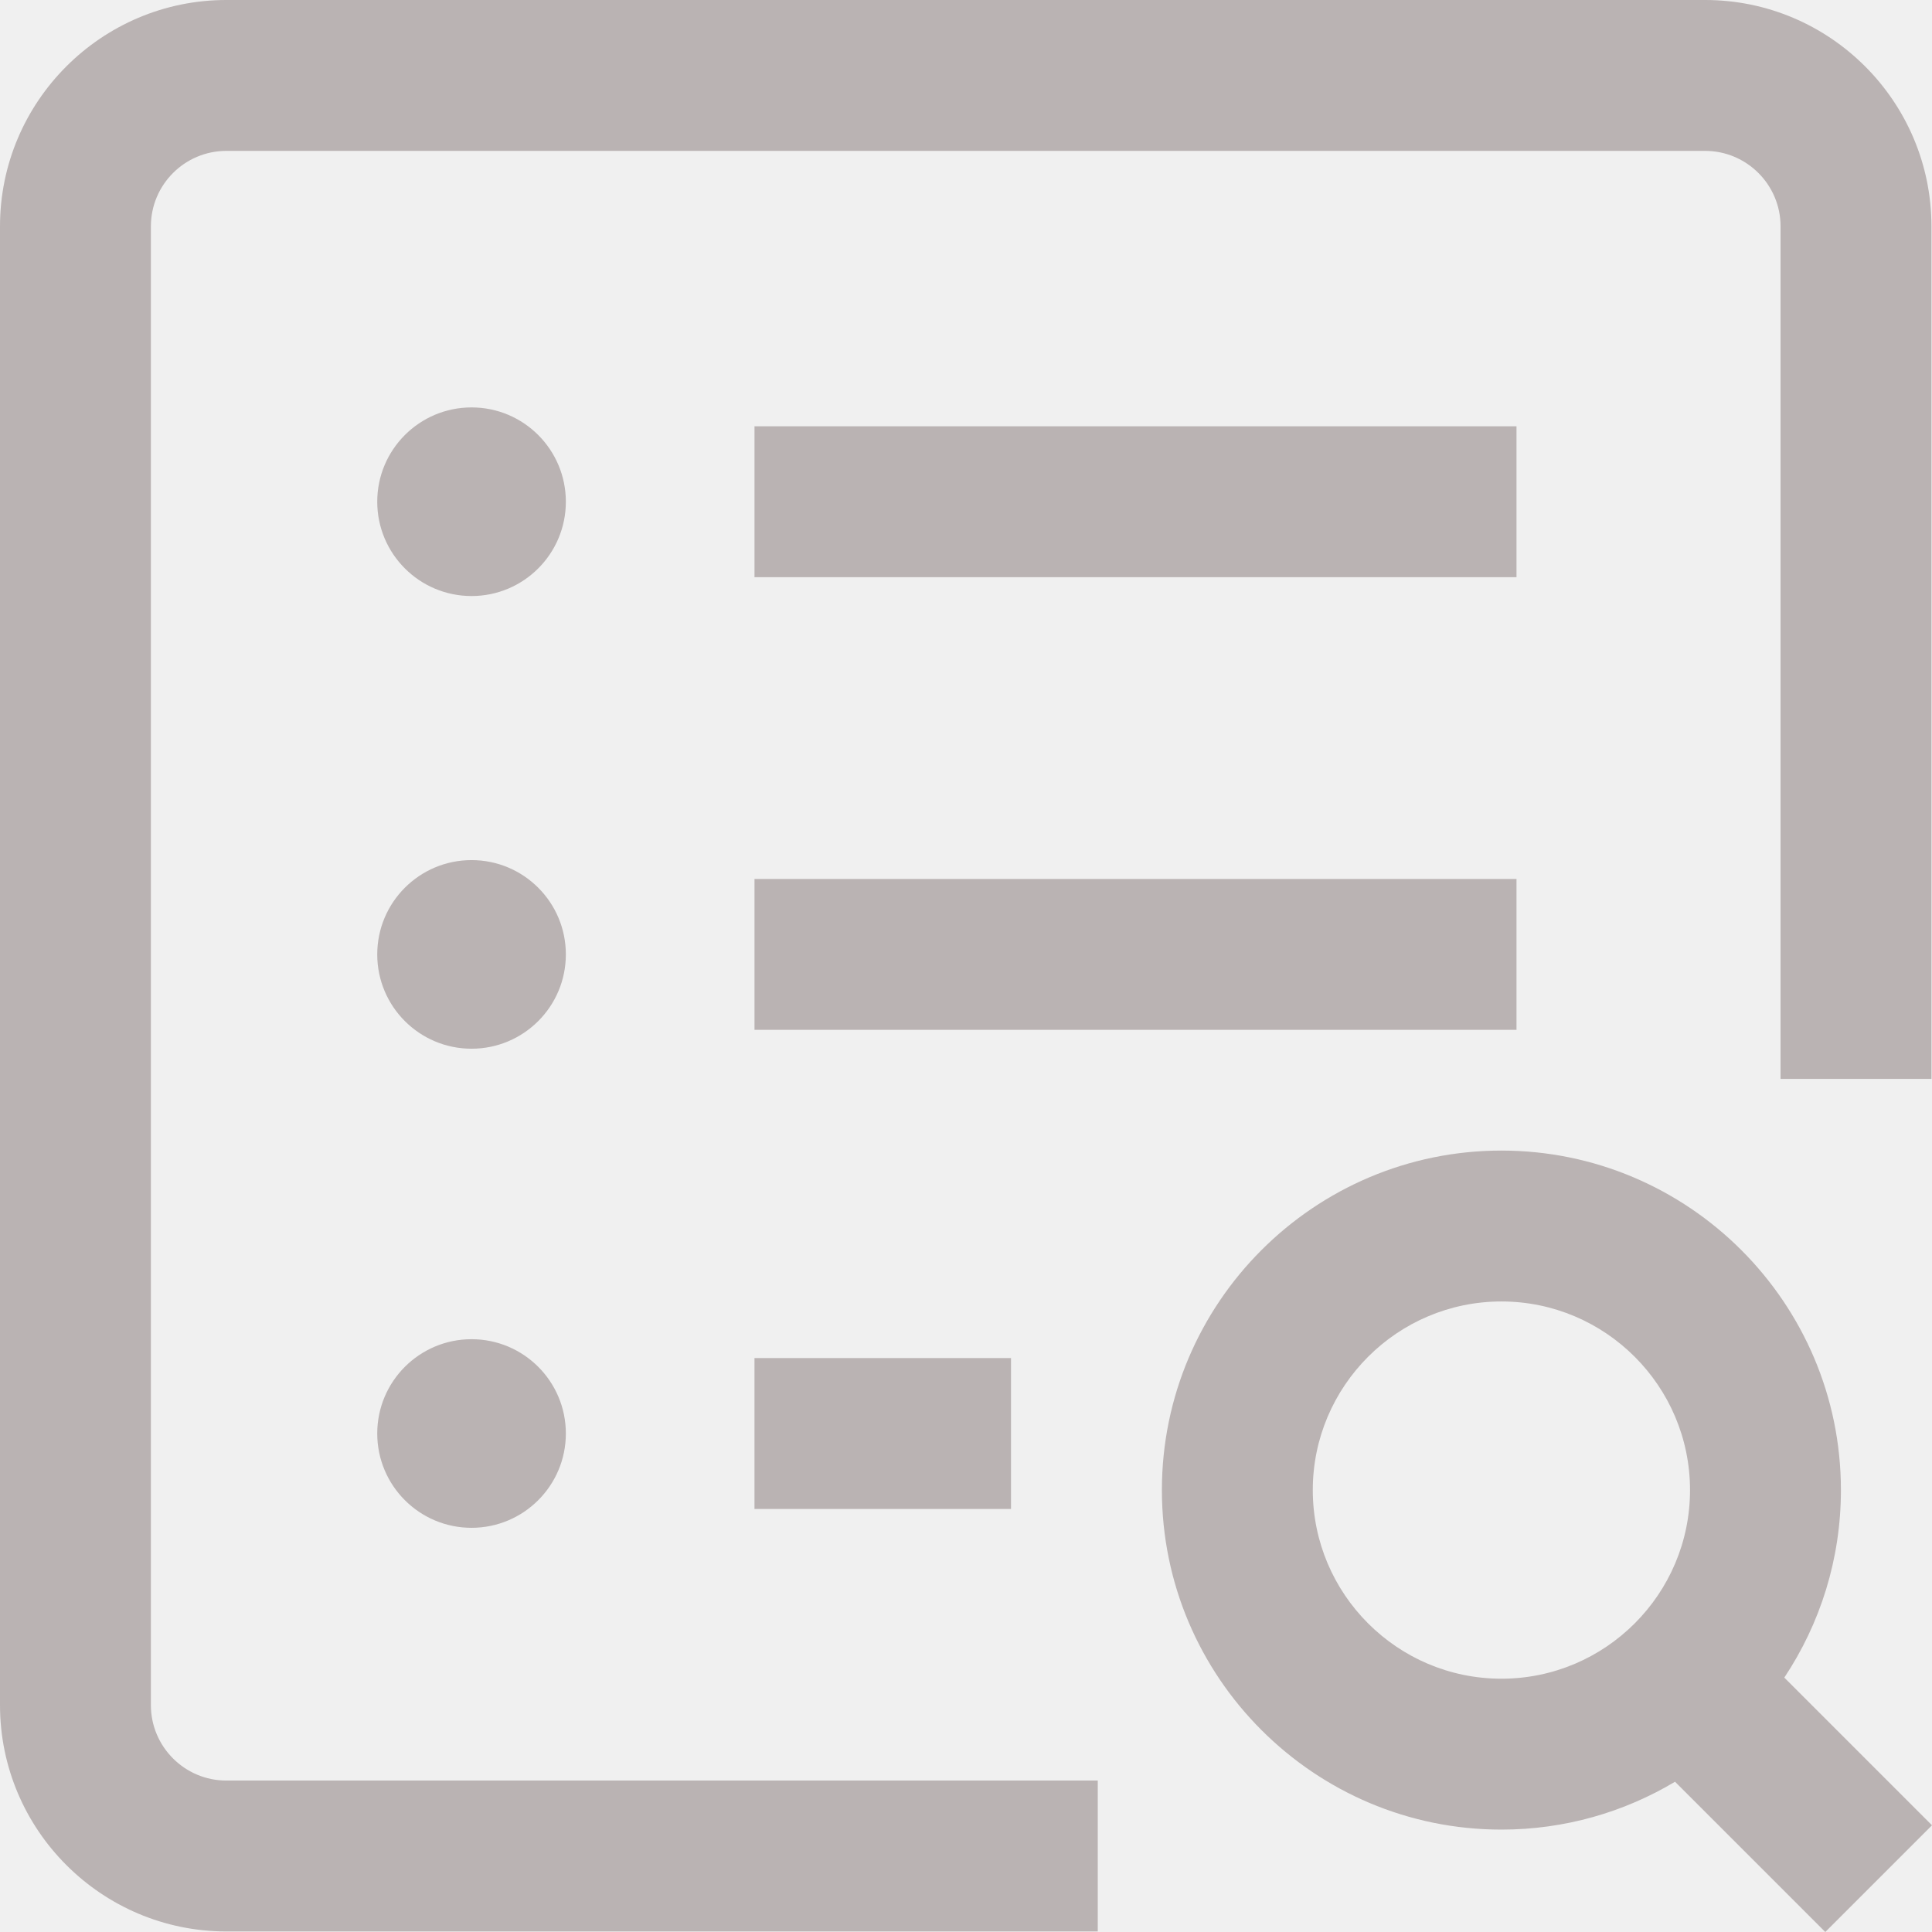
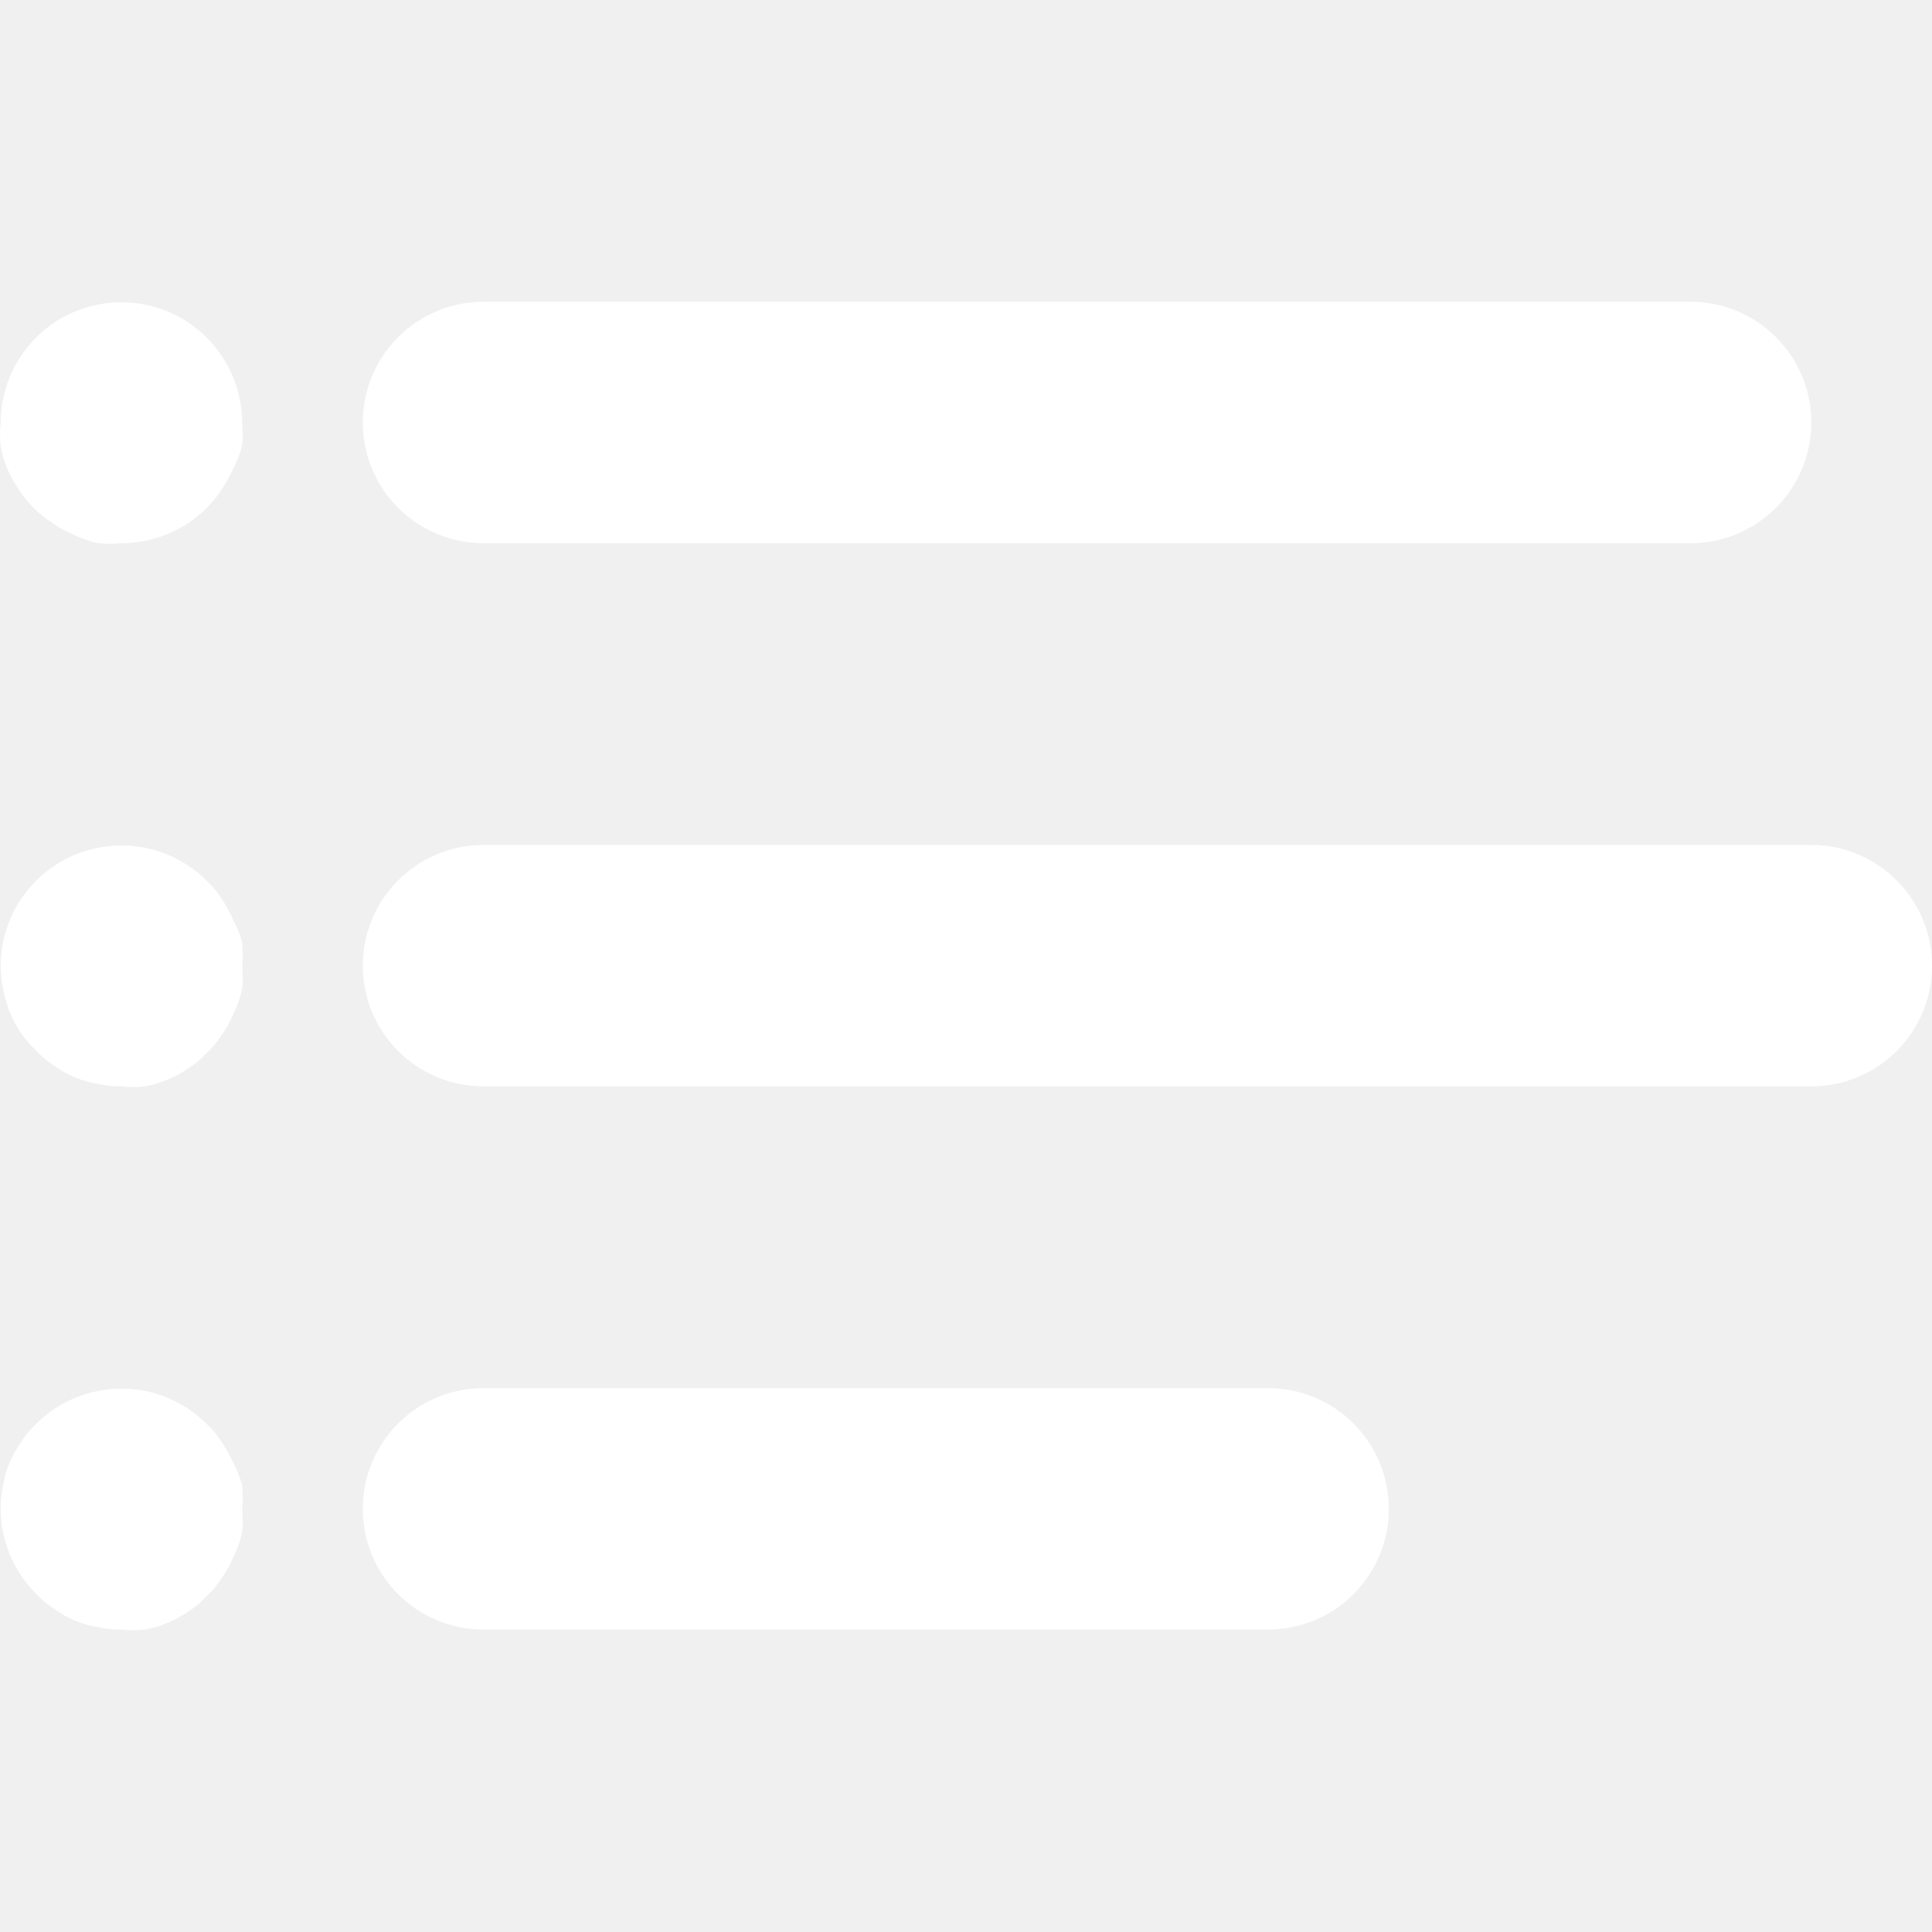
- <svg xmlns="http://www.w3.org/2000/svg" height="512pt" viewBox="0 0 512 512" width="512pt">
-   <path d="m199.945 359.898h67.98v39.988h-67.98zm-74.98-4.996c-13.805 0-24.992 11.188-24.992 24.992 0 13.801 11.188 24.992 24.992 24.992 13.805 0 24.992-11.191 24.992-24.992 0-13.805-11.188-24.992-24.992-24.992zm276.922-121.969h-201.941v39.988h201.941zm-276.922-4.996c-13.805 0-24.992 11.188-24.992 24.992 0 13.805 11.188 24.992 24.992 24.992 13.805 0 24.992-11.188 24.992-24.992 0-13.805-11.188-24.992-24.992-24.992zm276.922-114.969h-201.941v39.988h201.941zm-276.922-5c-13.805 0-24.992 11.191-24.992 24.992 0 13.805 11.188 24.996 24.992 24.996 13.805 0 24.992-11.191 24.992-24.996 0-13.801-11.188-24.992-24.992-24.992zm-84.977 343.906v-391.891c0-11.027 8.969-19.996 19.996-19.996h391.891c11.023 0 19.992 8.969 19.992 19.996v225.938h39.988v-225.938c0-33.074-26.906-59.984-59.98-59.984h-391.891c-33.074 0-59.984 26.91-59.984 59.984v391.891c0 33.074 26.91 59.98 59.984 59.98h230.934v-39.988h-230.934c-11.027 0-19.996-8.969-19.996-19.992zm443.734 60.125-39.82-39.82c-13.473 8.051-29.211 12.684-46.012 12.684-49.613 0-89.977-40.363-89.977-89.973 0-49.613 40.363-89.977 89.977-89.977 49.609 0 89.973 40.363 89.973 89.977 0 18.355-5.531 35.441-15.004 49.691l39.141 39.141zm-85.832-67.125c27.562 0 49.984-22.422 49.984-49.984s-22.422-49.988-49.984-49.988-49.988 22.426-49.988 49.988 22.426 49.984 49.988 49.984zm0 0" fill="#bab3b3" />
+ <svg xmlns="http://www.w3.org/2000/svg" version="1.1" width="512" height="512" x="0" y="0" viewBox="0 0 512.18 512.18" style="enable-background:new 0 0 512 512" xml:space="preserve">
+   <g>
+     <g>
+       <g>
+         <path d="M448.18,80h-320c-17.673,0-32,14.327-32,32s14.327,32,32,32h320c17.673,0,32-14.327,32-32S465.853,80,448.18,80z" fill="#ffffff" data-original="#000000" style="" />
+       </g>
+     </g>
+     <g>
+       <g>
+         <path d="M64.18,112c-0.036-8.473-3.431-16.586-9.44-22.56c-12.481-12.407-32.639-12.407-45.12,0    C3.61,95.414,0.215,103.527,0.18,112c-0.239,2.073-0.239,4.167,0,6.24c0.362,2.085,0.952,4.124,1.76,6.08    c0.859,1.895,1.876,3.715,3.04,5.44c1.149,1.794,2.49,3.457,4,4.96c1.456,1.45,3.065,2.738,4.8,3.84    c1.685,1.227,3.512,2.248,5.44,3.04c2.121,1.1,4.382,1.908,6.72,2.4c2.073,0.232,4.167,0.232,6.24,0    c8.45,0.007,16.56-3.329,22.56-9.28c1.51-1.503,2.851-3.166,4-4.96c1.164-1.725,2.181-3.545,3.04-5.44    c1.021-1.932,1.826-3.971,2.4-6.08C64.419,116.167,64.419,114.073,64.18,112z" fill="#ffffff" data-original="#000000" style="" />
+       </g>
+     </g>
+     <g>
+       <g>
+         <path d="M64.18,256c0.238-2.073,0.238-4.167,0-6.24c-0.553-2.065-1.359-4.053-2.4-5.92c-0.824-1.963-1.843-3.839-3.04-5.6    c-1.109-1.774-2.455-3.389-4-4.8c-12.481-12.407-32.639-12.407-45.12,0C3.61,239.414,0.215,247.527,0.18,256    c0.062,4.217,0.875,8.388,2.4,12.32c0.802,1.893,1.766,3.713,2.88,5.44c1.217,1.739,2.611,3.348,4.16,4.8    c1.414,1.542,3.028,2.888,4.8,4c1.685,1.228,3.511,2.249,5.44,3.04c1.951,0.821,3.992,1.412,6.08,1.76    c2.047,0.459,4.142,0.674,6.24,0.64c2.073,0.239,4.167,0.239,6.24,0c2.036-0.349,4.024-0.94,5.92-1.76    c1.981-0.786,3.861-1.807,5.6-3.04c1.772-1.112,3.386-2.458,4.8-4c1.542-1.414,2.888-3.028,4-4.8c1.23-1.684,2.251-3.51,3.04-5.44    c1.093-2.124,1.9-4.384,2.4-6.72C64.426,260.167,64.426,258.073,64.18,256z" fill="#ffffff" data-original="#000000" style="" />
+       </g>
+     </g>
+     <g>
+       <g>
+         <path d="M64.18,400c0.237-2.073,0.237-4.167,0-6.24c-0.553-2.116-1.359-4.157-2.4-6.08c-0.859-1.895-1.876-3.715-3.04-5.44    c-1.112-1.772-2.458-3.386-4-4.8c-12.481-12.407-32.639-12.407-45.12,0c-1.542,1.414-2.888,3.028-4,4.8    c-1.164,1.725-2.181,3.545-3.04,5.44c-0.83,1.948-1.421,3.99-1.76,6.08c-0.451,2.049-0.665,4.142-0.64,6.24    c0.036,8.473,3.431,16.586,9.44,22.56c1.414,1.542,3.028,2.888,4.8,4c1.685,1.228,3.511,2.249,5.44,3.04    c1.951,0.821,3.992,1.412,6.08,1.76c2.047,0.459,4.142,0.674,6.24,0.64c2.073,0.239,4.167,0.239,6.24,0    c2.036-0.349,4.024-0.94,5.92-1.76c1.981-0.786,3.861-1.807,5.6-3.04c1.772-1.112,3.386-2.458,4.8-4    c1.542-1.414,2.888-3.028,4-4.8c1.231-1.683,2.252-3.51,3.04-5.44c1.092-2.125,1.899-4.384,2.4-6.72    C64.426,404.167,64.426,402.073,64.18,400z" fill="#ffffff" data-original="#000000" style="" />
+       </g>
+     </g>
+     <g>
+       <g>
+         <path d="M480.18,224h-352c-17.673,0-32,14.327-32,32s14.327,32,32,32h352c17.673,0,32-14.327,32-32S497.853,224,480.18,224z" fill="#ffffff" data-original="#000000" style="" />
+       </g>
+     </g>
+     <g>
+       <g>
+         <path d="M336.18,368h-208c-17.673,0-32,14.327-32,32c0,17.673,14.327,32,32,32h208c17.673,0,32-14.327,32-32    C368.18,382.327,353.853,368,336.18,368z" fill="#ffffff" data-original="#000000" style="" />
+       </g>
+     </g>
+     <g>
+ </g>
+     <g>
+ </g>
+     <g>
+ </g>
+     <g>
+ </g>
+     <g>
+ </g>
+     <g>
+ </g>
+     <g>
+ </g>
+     <g>
+ </g>
+     <g>
+ </g>
+     <g>
+ </g>
+     <g>
+ </g>
+     <g>
+ </g>
+     <g>
+ </g>
+     <g>
+ </g>
+     <g>
+ </g>
+   </g>
</svg>
